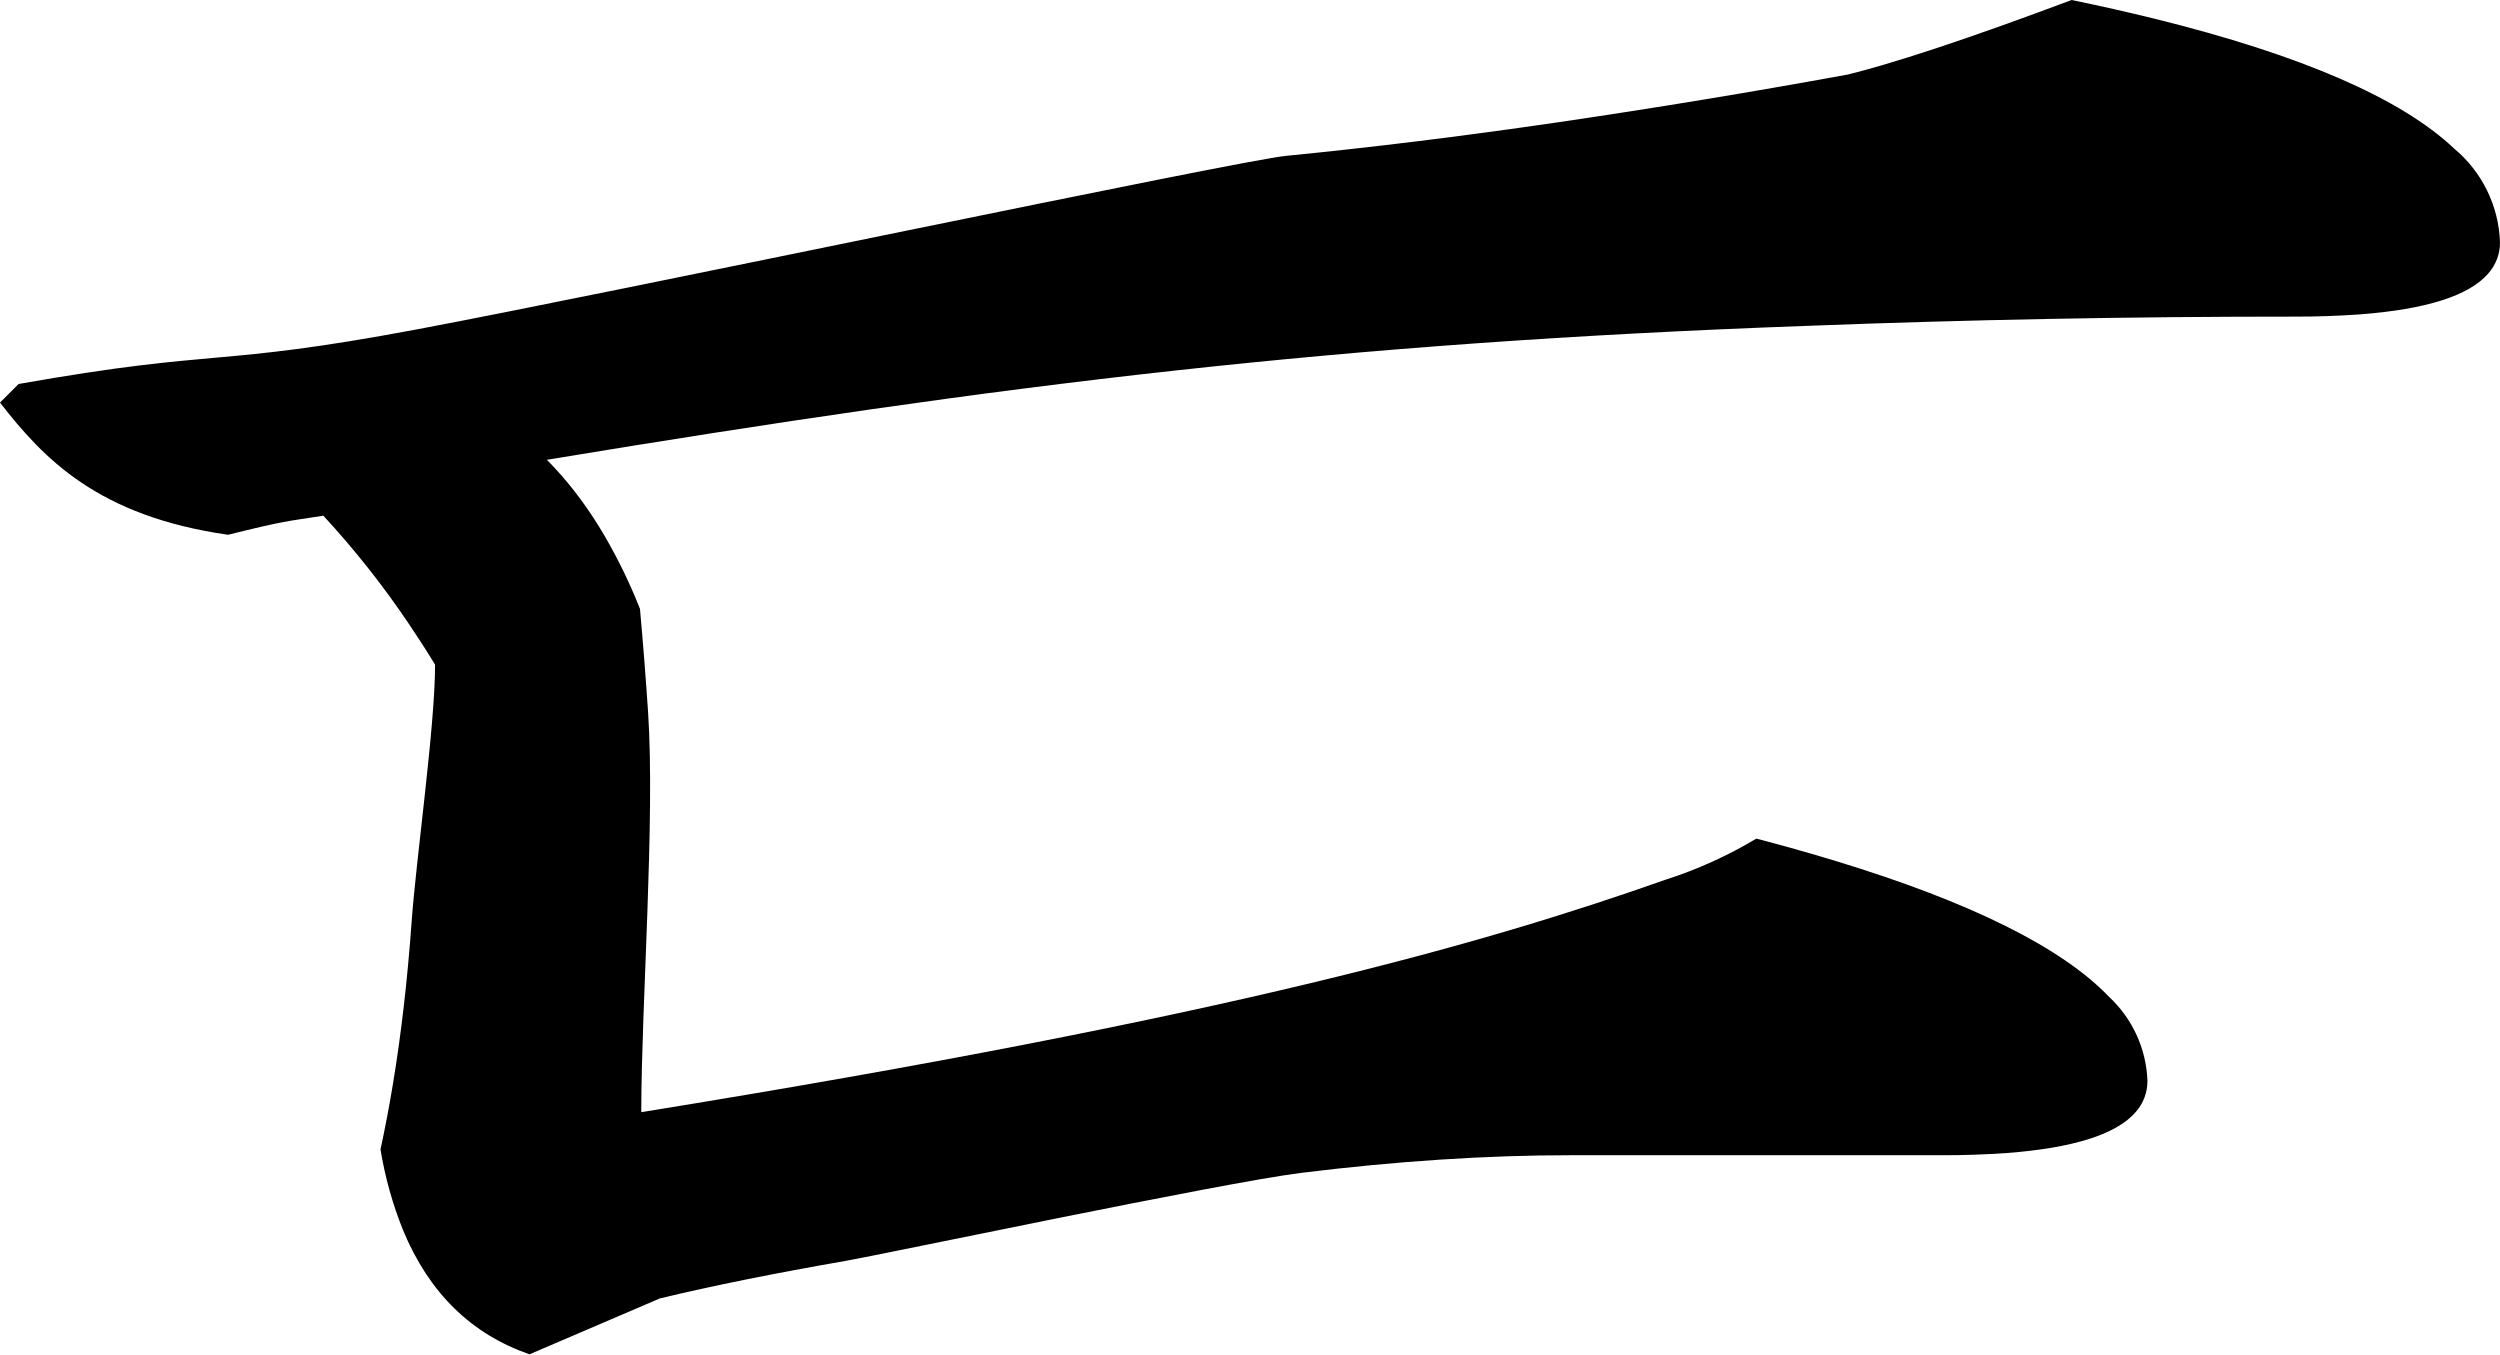
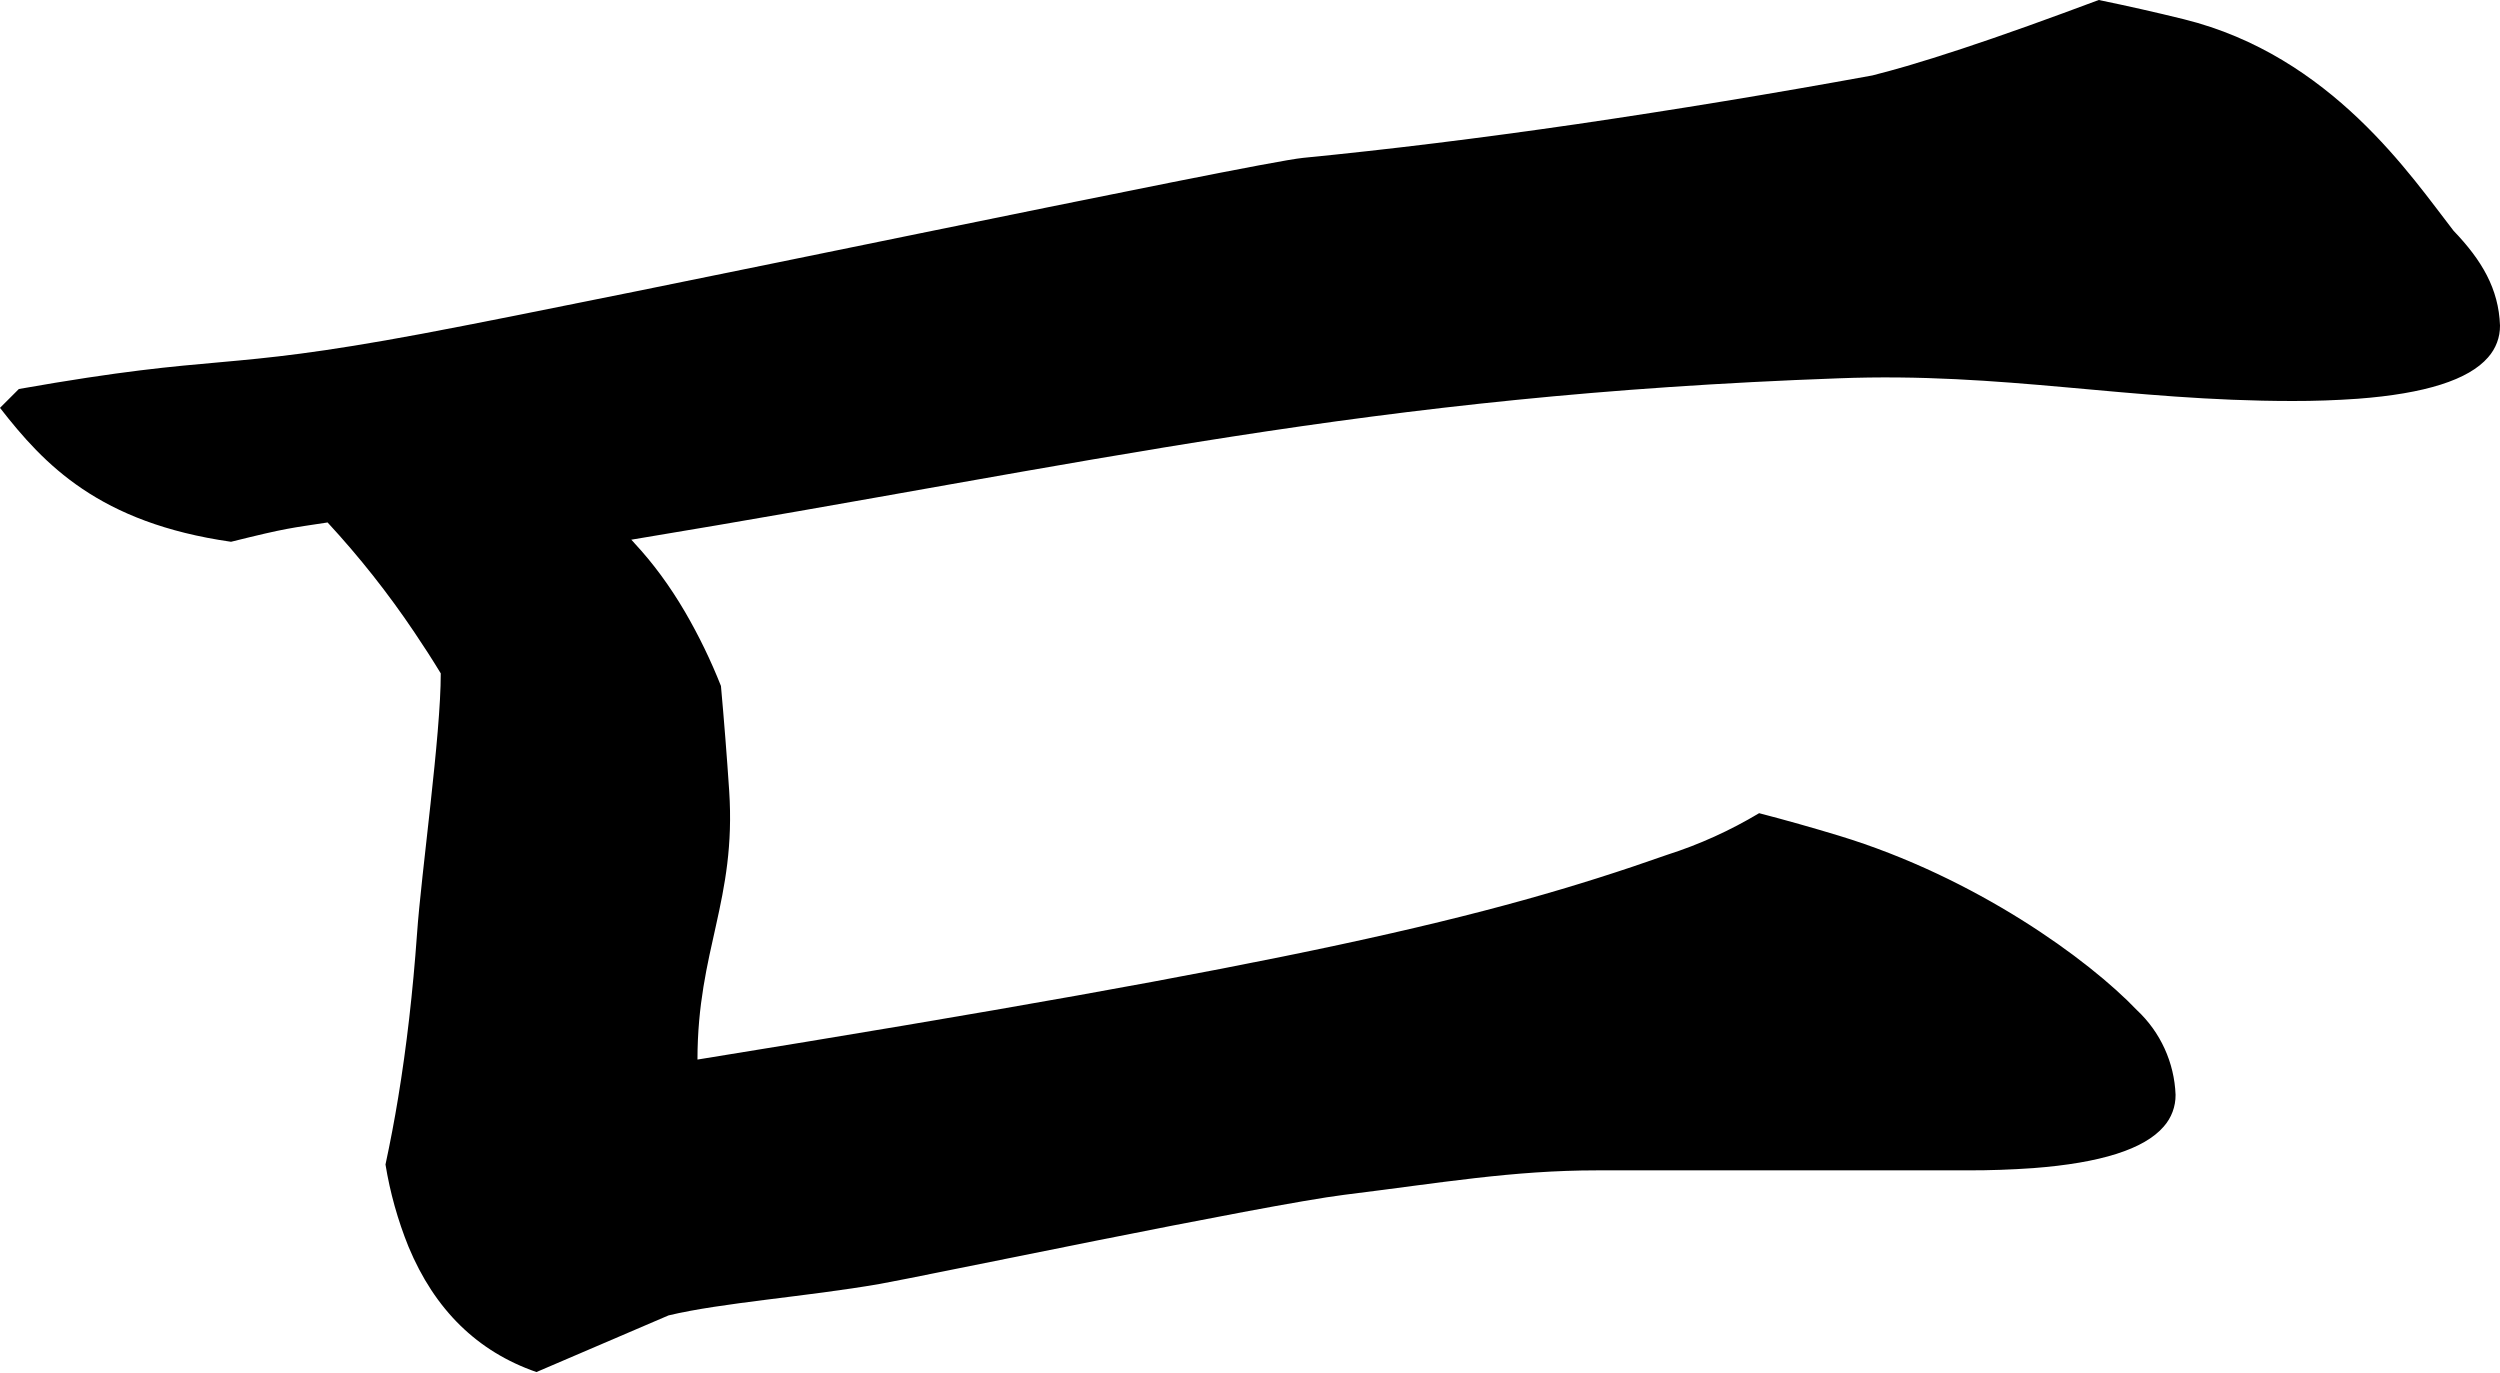
- <svg xmlns="http://www.w3.org/2000/svg" viewBox="298.279 315.943 49.815 26.986" width="49.815px" height="26.986px">
-   <path d="M 315.131 341.067 C 313.701 341.316 312.467 341.565 311.428 341.815 L 308.83 342.929 C 307.668 342.526 306.829 341.704 306.313 340.462 C 306.103 339.942 305.951 339.4 305.861 338.847 C 305.955 338.409 306.039 337.969 306.111 337.528 C 306.276 336.528 306.399 335.456 306.481 334.312 C 306.565 333.103 306.951 330.398 306.948 329.187 C 306.781 328.912 306.607 328.642 306.427 328.376 C 305.915 327.614 305.345 326.893 304.722 326.219 C 303.995 326.332 303.946 326.319 302.823 326.599 C 300.225 326.227 299.145 325.078 298.279 323.965 L 298.65 323.594 C 302.736 322.873 302.499 323.271 306.577 322.508 C 310.416 321.788 322.942 319.143 323.909 319.048 C 325.591 318.883 327.386 318.662 329.295 318.384 C 331.237 318.099 333.174 317.78 335.105 317.427 C 335.333 317.369 335.56 317.307 335.786 317.241 C 336.434 317.051 337.228 316.789 338.167 316.453 C 338.632 316.286 339.096 316.116 339.558 315.943 C 340.118 316.058 340.676 316.184 341.231 316.321 C 344.137 317.041 346.12 317.901 347.18 318.903 C 347.736 319.366 348.068 320.044 348.094 320.767 C 348.097 320.997 348.013 321.22 347.86 321.393 C 347.477 321.836 346.621 322.108 345.294 322.208 C 344.867 322.238 344.44 322.253 344.012 322.252 C 340.76 322.251 337.508 322.312 334.259 322.437 C 324.967 322.774 318.349 323.589 309.175 325.105 C 309.229 325.158 309.281 325.213 309.333 325.269 C 309.694 325.657 310.025 326.106 310.324 326.617 C 310.596 327.084 310.832 327.571 311.031 328.074 C 311.093 328.761 311.147 329.449 311.193 330.138 C 311.334 332.292 311.059 335.945 311.057 338.104 C 322.866 336.194 327.908 334.727 331.469 333.471 C 332.101 333.269 332.707 332.994 333.276 332.653 C 333.803 332.79 334.326 332.938 334.847 333.096 C 337.544 333.917 339.365 334.822 340.308 335.81 C 340.772 336.243 341.045 336.842 341.069 337.477 C 341.071 337.707 340.988 337.93 340.835 338.102 C 340.452 338.545 339.596 338.817 338.269 338.918 C 337.842 338.948 337.415 338.963 336.987 338.962 L 329.565 338.962 C 327.895 338.962 326.108 339.079 324.203 339.314 C 322.641 339.509 315.874 340.938 315.131 341.067 Z" id="path-19" vector-effect="non-scaling-stroke" transform="matrix(1, 0, 0, 1, 0, 2.842170943040401e-14)" />
+ <svg xmlns="http://www.w3.org/2000/svg" viewBox="224.295 478.845 49.171 26.986" width="49.171px" height="26.986px">
+   <path d="M 241.598 504.098 C 240.168 504.347 238.483 504.467 237.444 504.717 L 234.846 505.831 C 233.684 505.428 232.845 504.606 232.329 503.364 C 232.119 502.844 231.967 502.302 231.877 501.749 C 231.971 501.311 232.055 500.871 232.127 500.43 C 232.292 499.43 232.415 498.358 232.497 497.214 C 232.581 496.005 232.967 493.3 232.964 492.089 C 232.797 491.814 232.623 491.544 232.443 491.278 C 231.931 490.516 231.361 489.795 230.738 489.121 C 230.011 489.234 229.962 489.221 228.839 489.501 C 226.241 489.129 225.161 487.98 224.295 486.867 L 224.666 486.496 C 228.752 485.775 228.515 486.173 232.593 485.41 C 236.432 484.69 248.958 482.045 249.925 481.95 C 251.607 481.785 253.402 481.564 255.311 481.286 C 257.253 481.001 259.19 480.682 261.121 480.329 C 261.349 480.271 261.576 480.209 261.802 480.143 C 262.45 479.953 263.244 479.691 264.183 479.355 C 264.648 479.188 265.112 479.018 265.574 478.845 C 266.134 478.96 266.692 479.086 267.247 479.223 C 270.153 479.943 271.726 482.323 272.552 483.383 C 273.108 483.963 273.44 484.524 273.466 485.247 C 273.469 485.477 273.385 485.7 273.232 485.873 C 272.849 486.316 271.993 486.588 270.666 486.688 C 270.239 486.718 269.812 486.733 269.384 486.732 C 266.132 486.731 263.7 486.161 260.451 486.286 C 251.159 486.623 245.885 487.944 236.711 489.46 C 236.765 489.513 236.725 489.476 236.777 489.532 C 237.138 489.92 237.469 490.369 237.768 490.88 C 238.04 491.347 238.276 491.834 238.475 492.337 C 238.537 493.024 238.591 493.712 238.637 494.401 C 238.778 496.555 238.015 497.526 238.013 499.685 C 249.822 497.775 253.526 496.913 257.087 495.657 C 257.719 495.455 258.325 495.18 258.894 494.839 C 259.421 494.976 259.944 495.124 260.465 495.282 C 263.162 496.103 265.381 497.724 266.324 498.712 C 266.788 499.145 267.061 499.744 267.085 500.379 C 267.087 500.609 267.004 500.832 266.851 501.004 C 266.468 501.447 265.612 501.719 264.285 501.82 C 263.858 501.85 263.431 501.865 263.003 501.864 L 255.71 501.864 C 254.04 501.864 252.639 502.11 250.734 502.345 C 249.172 502.54 242.341 503.969 241.598 504.098 Z" id="path-19" vector-effect="non-scaling-stroke" transform="matrix(1, 0, 0, 1, 0, -5.684341886080802e-14)" />
</svg>
